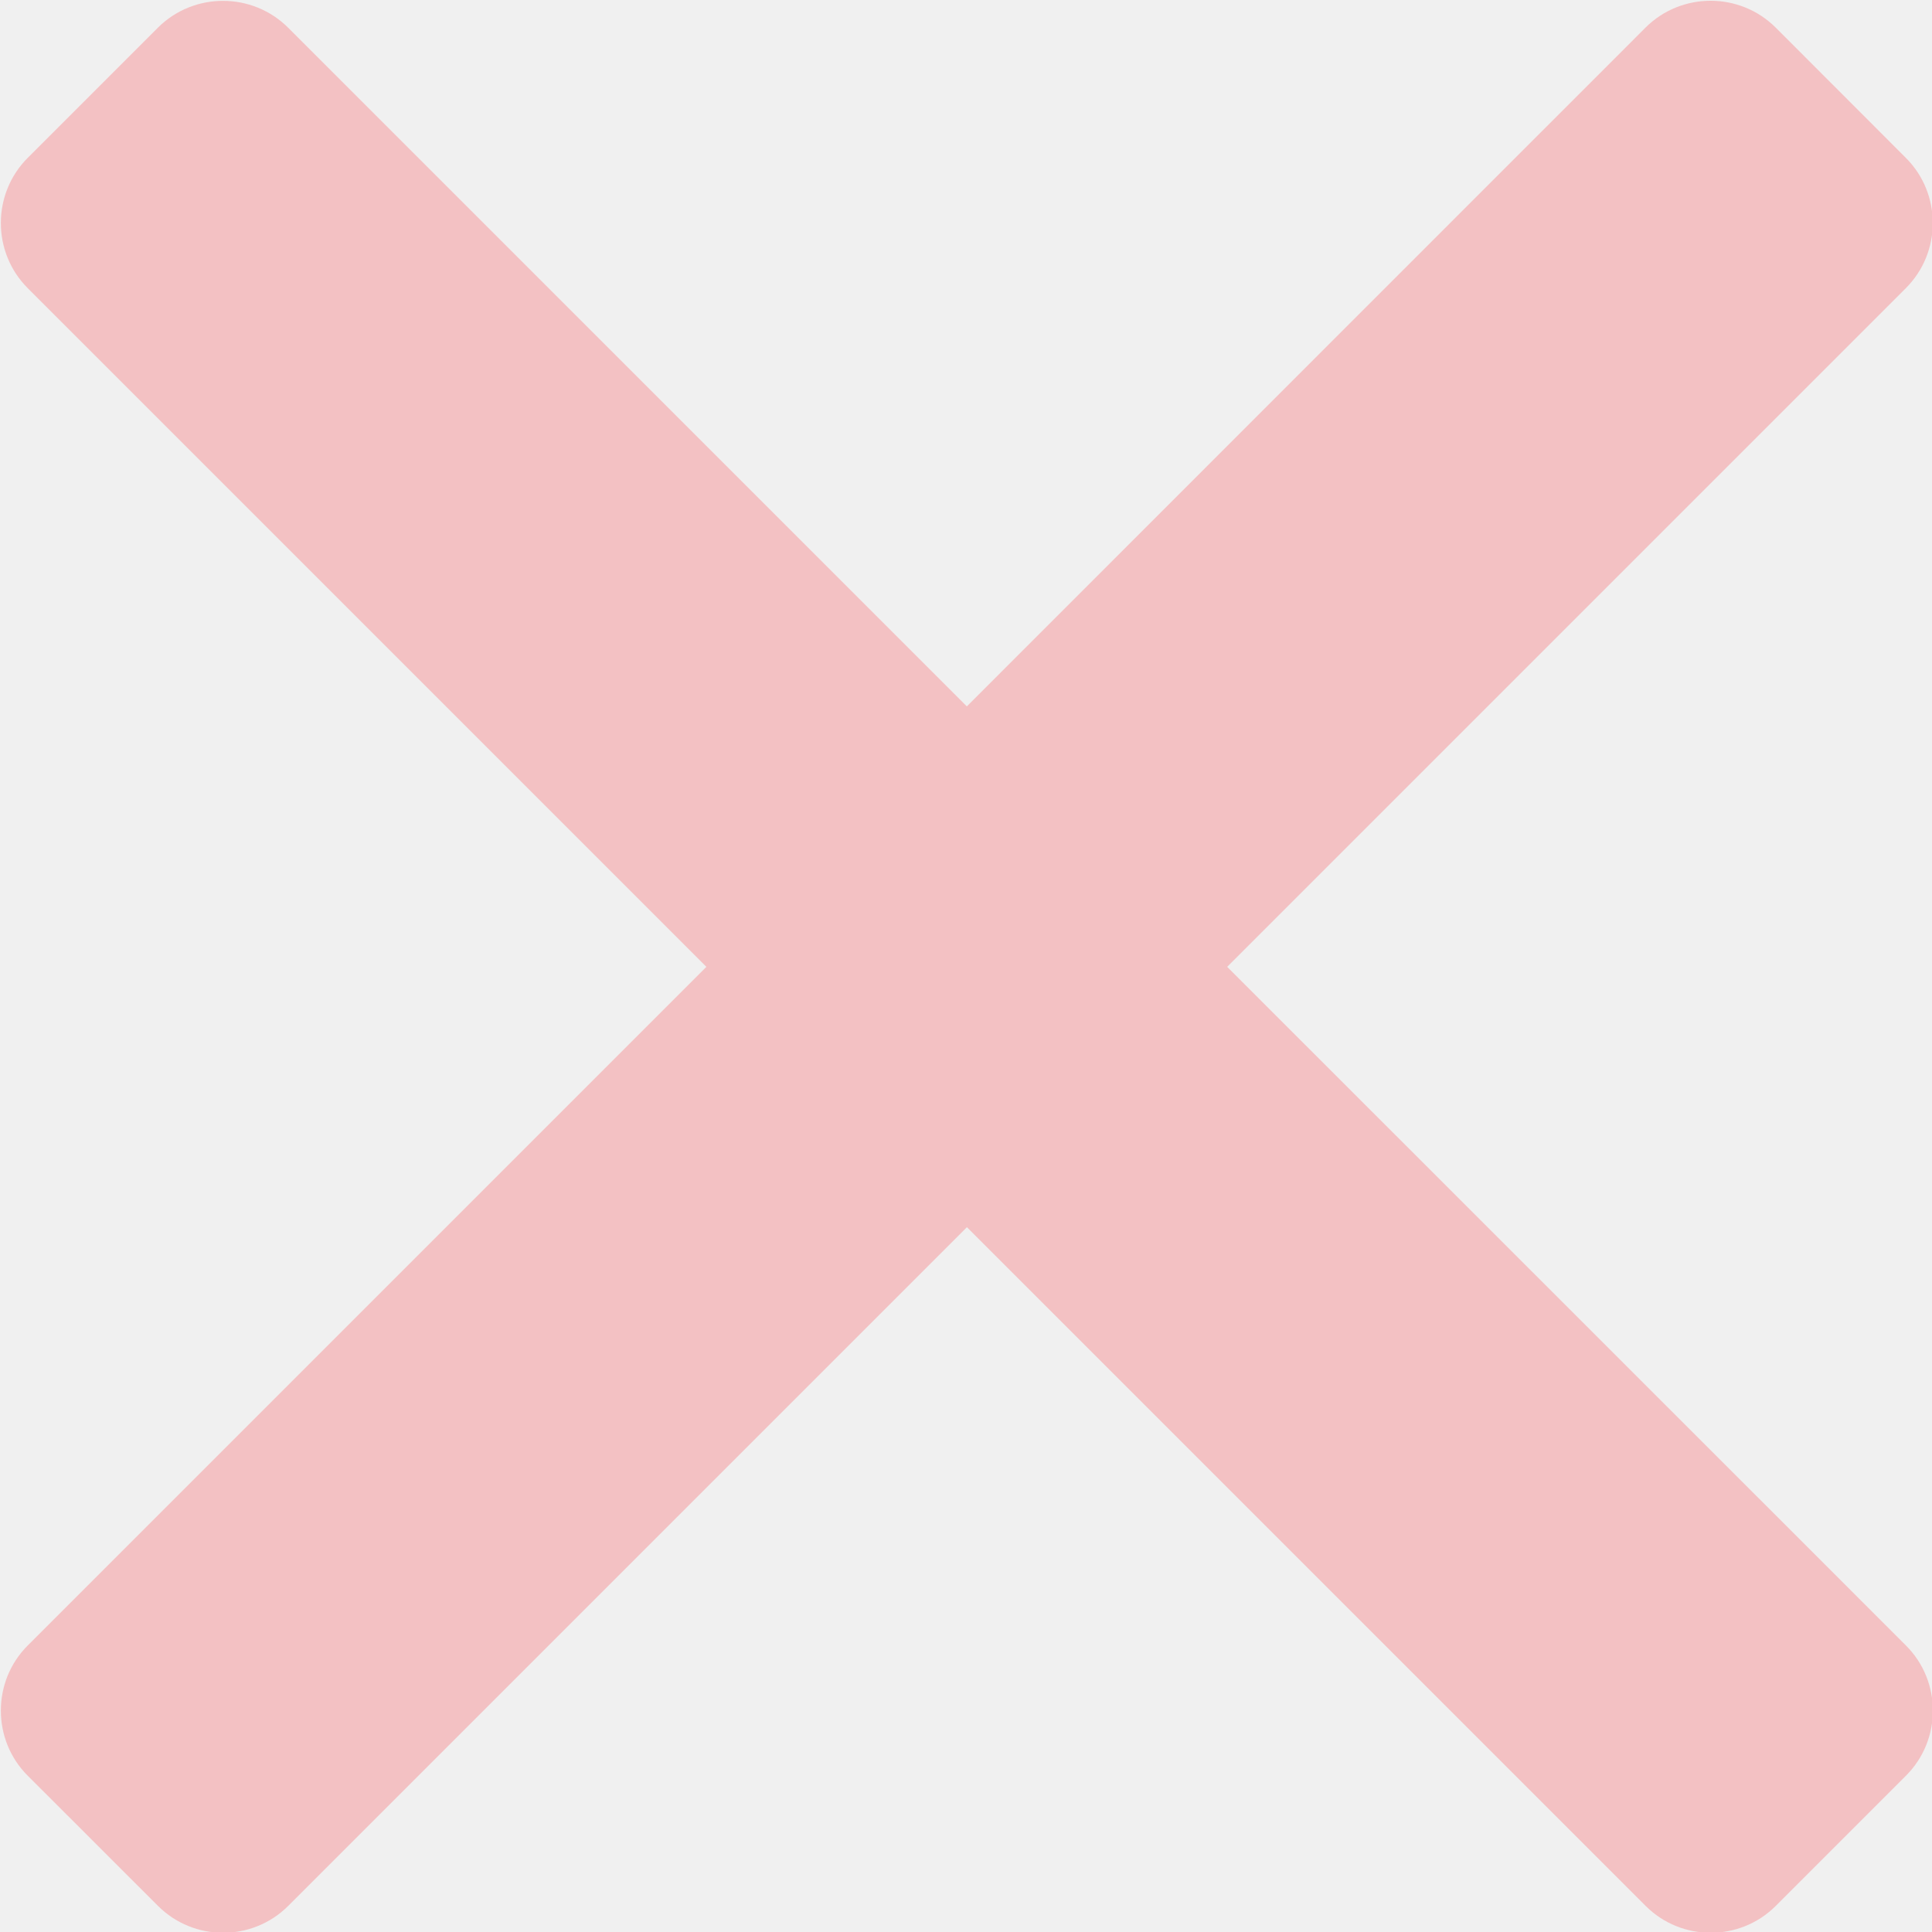
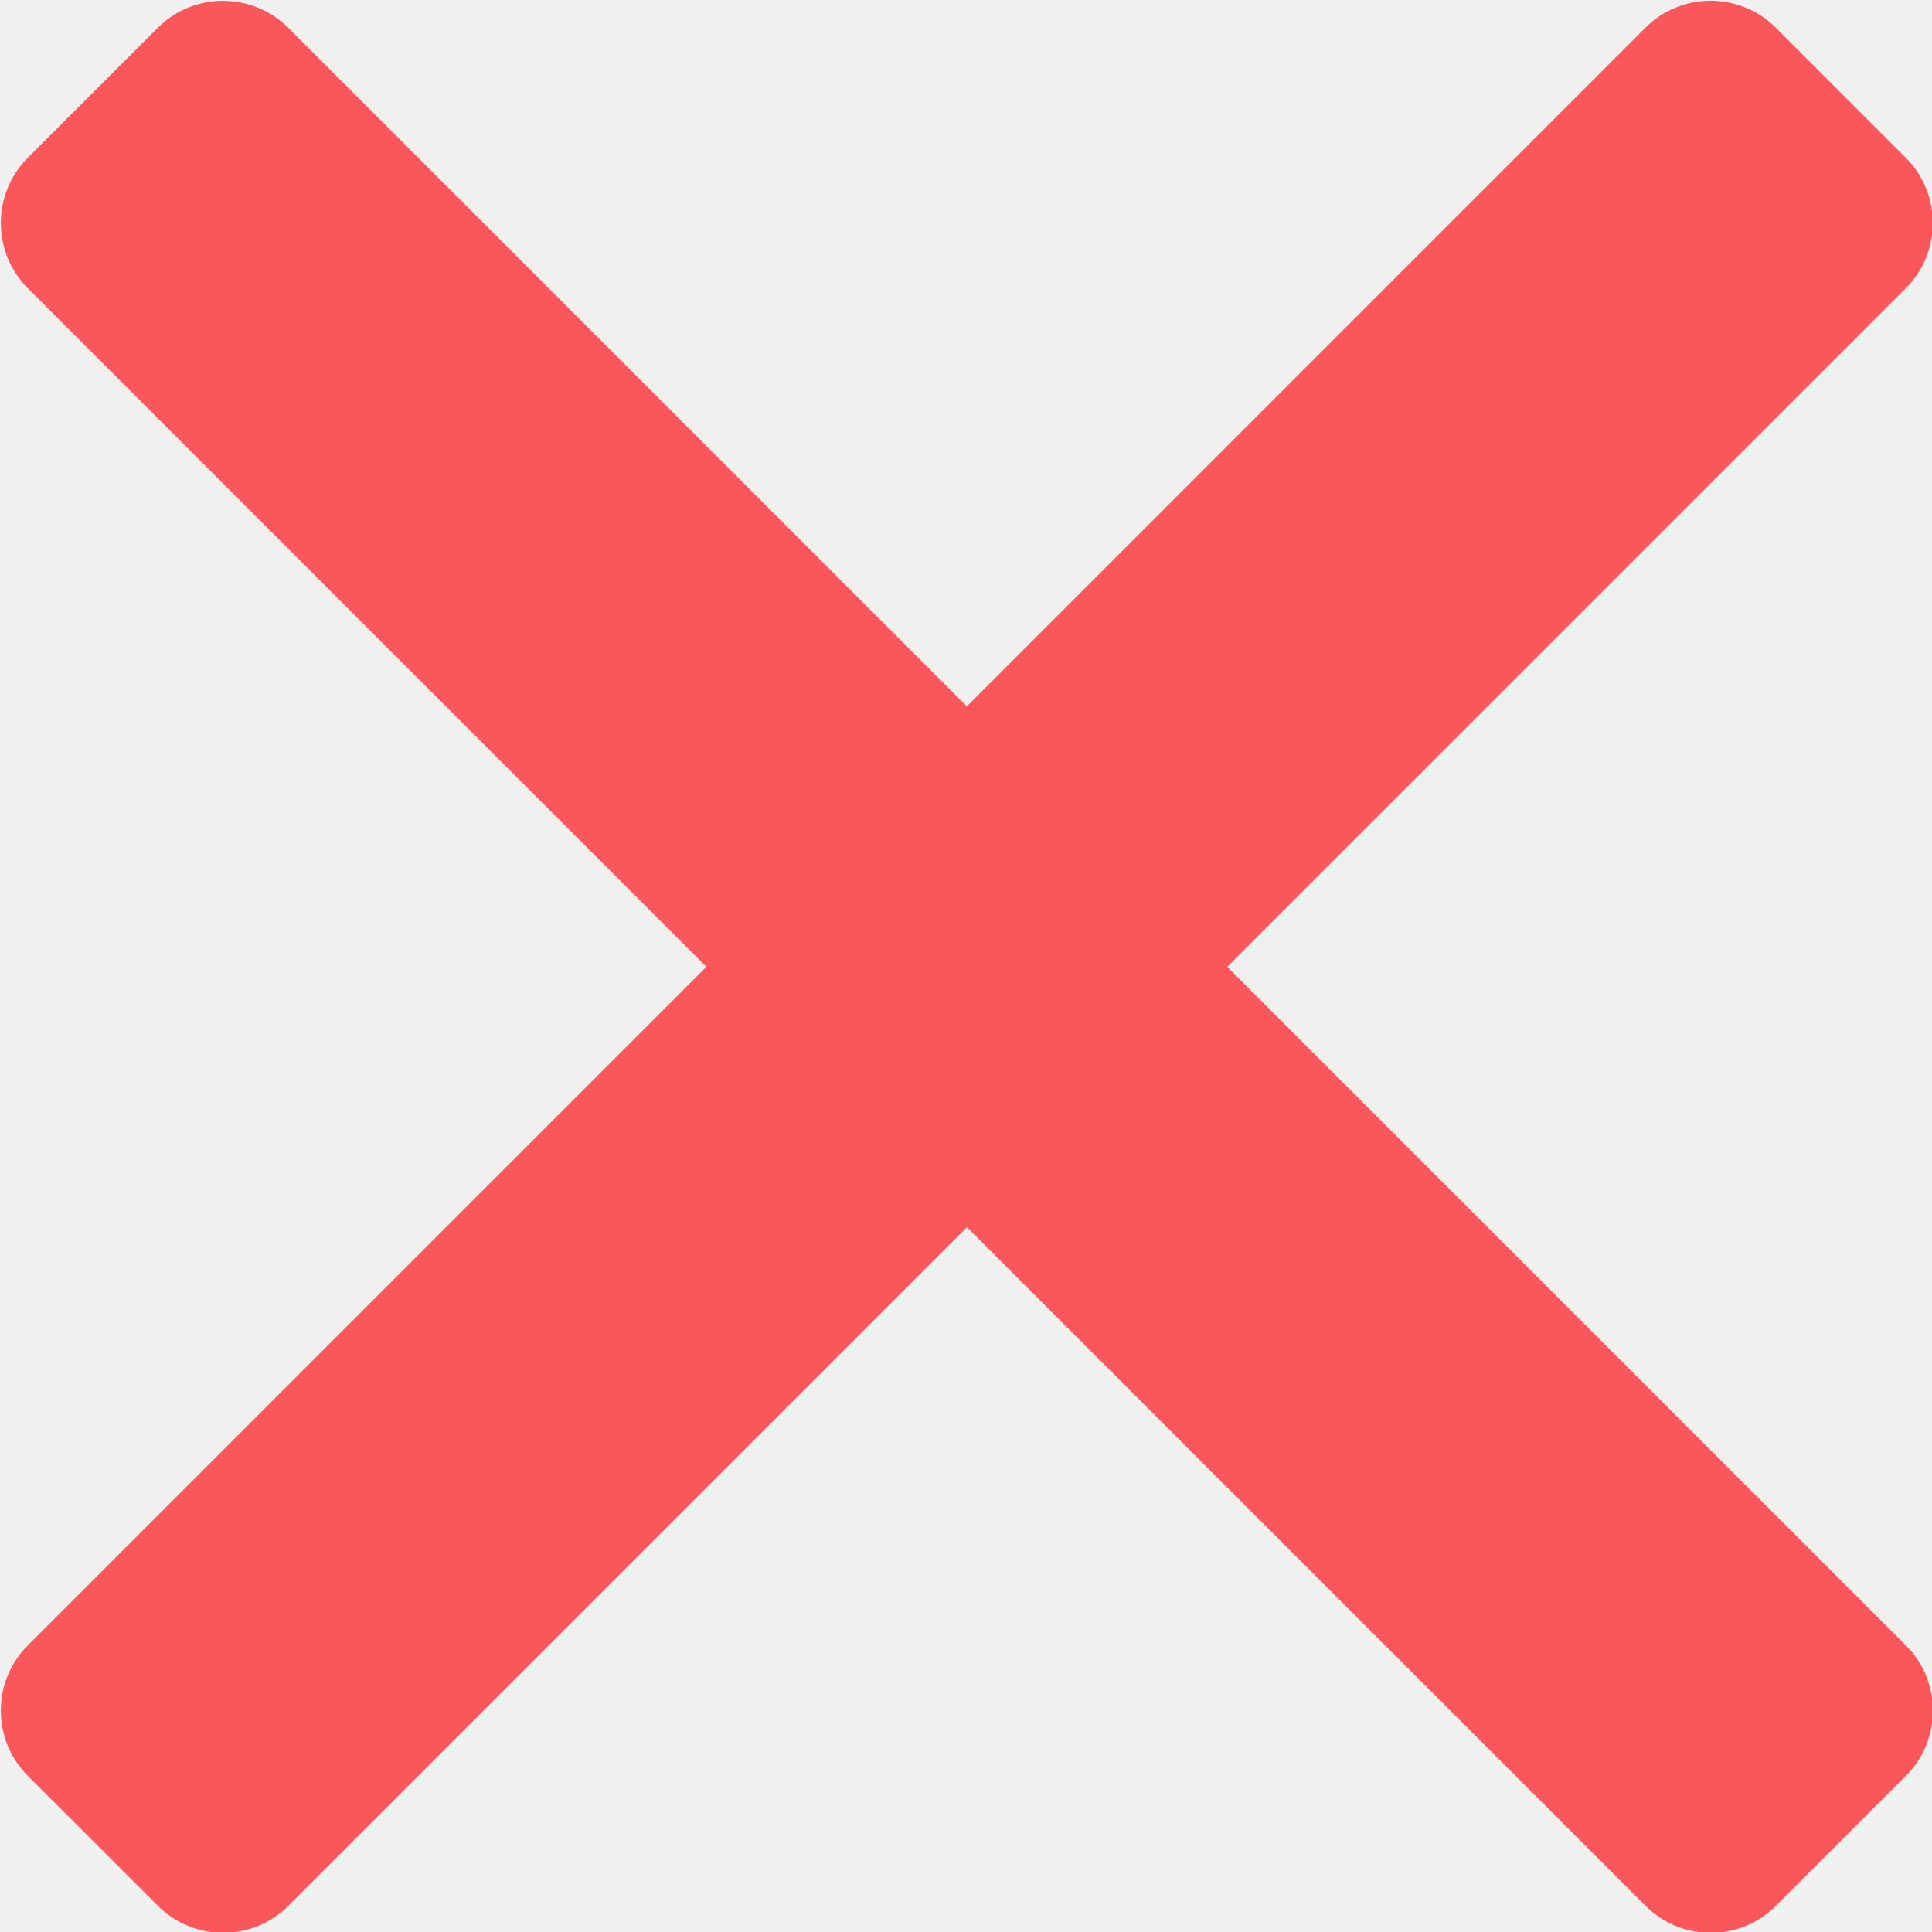
<svg xmlns="http://www.w3.org/2000/svg" width="21" height="21" viewBox="0 0 21 21" fill="none">
  <g clip-path="url(#clip0)">
-     <path d="M13.339 10.509L20.716 3.132C21.106 2.742 21.106 2.106 20.716 1.716L19.301 0.3C18.912 -0.089 18.275 -0.089 17.886 0.3L10.509 7.678L3.132 0.301C2.742 -0.088 2.106 -0.088 1.716 0.301L0.301 1.716C-0.088 2.106 -0.088 2.742 0.301 3.132L7.678 10.509L0.301 17.886C-0.088 18.275 -0.088 18.912 0.301 19.301L1.717 20.716C2.107 21.106 2.743 21.106 3.133 20.716L10.51 13.339L17.887 20.716C18.276 21.106 18.913 21.106 19.302 20.716L20.717 19.301C21.107 18.912 21.107 18.275 20.717 17.886L13.339 10.509Z" fill="#FB565A" fill-opacity="0.3" />
+     <path d="M13.339 10.509L20.716 3.132C21.106 2.742 21.106 2.106 20.716 1.716L19.301 0.3C18.912 -0.089 18.275 -0.089 17.886 0.3L10.509 7.678L3.132 0.301C2.742 -0.088 2.106 -0.088 1.716 0.301L0.301 1.716C-0.088 2.106 -0.088 2.742 0.301 3.132L7.678 10.509L0.301 17.886C-0.088 18.275 -0.088 18.912 0.301 19.301L1.717 20.716C2.107 21.106 2.743 21.106 3.133 20.716L10.51 13.339L17.887 20.716C18.276 21.106 18.913 21.106 19.302 20.716L20.717 19.301C21.107 18.912 21.107 18.275 20.717 17.886L13.339 10.509Z" fill="#FB565A" fill-opacity="1" />
  </g>
  <defs>
    <clipPath id="clip0">
      <rect width="21" height="21" fill="white" />
    </clipPath>
  </defs>
</svg>
